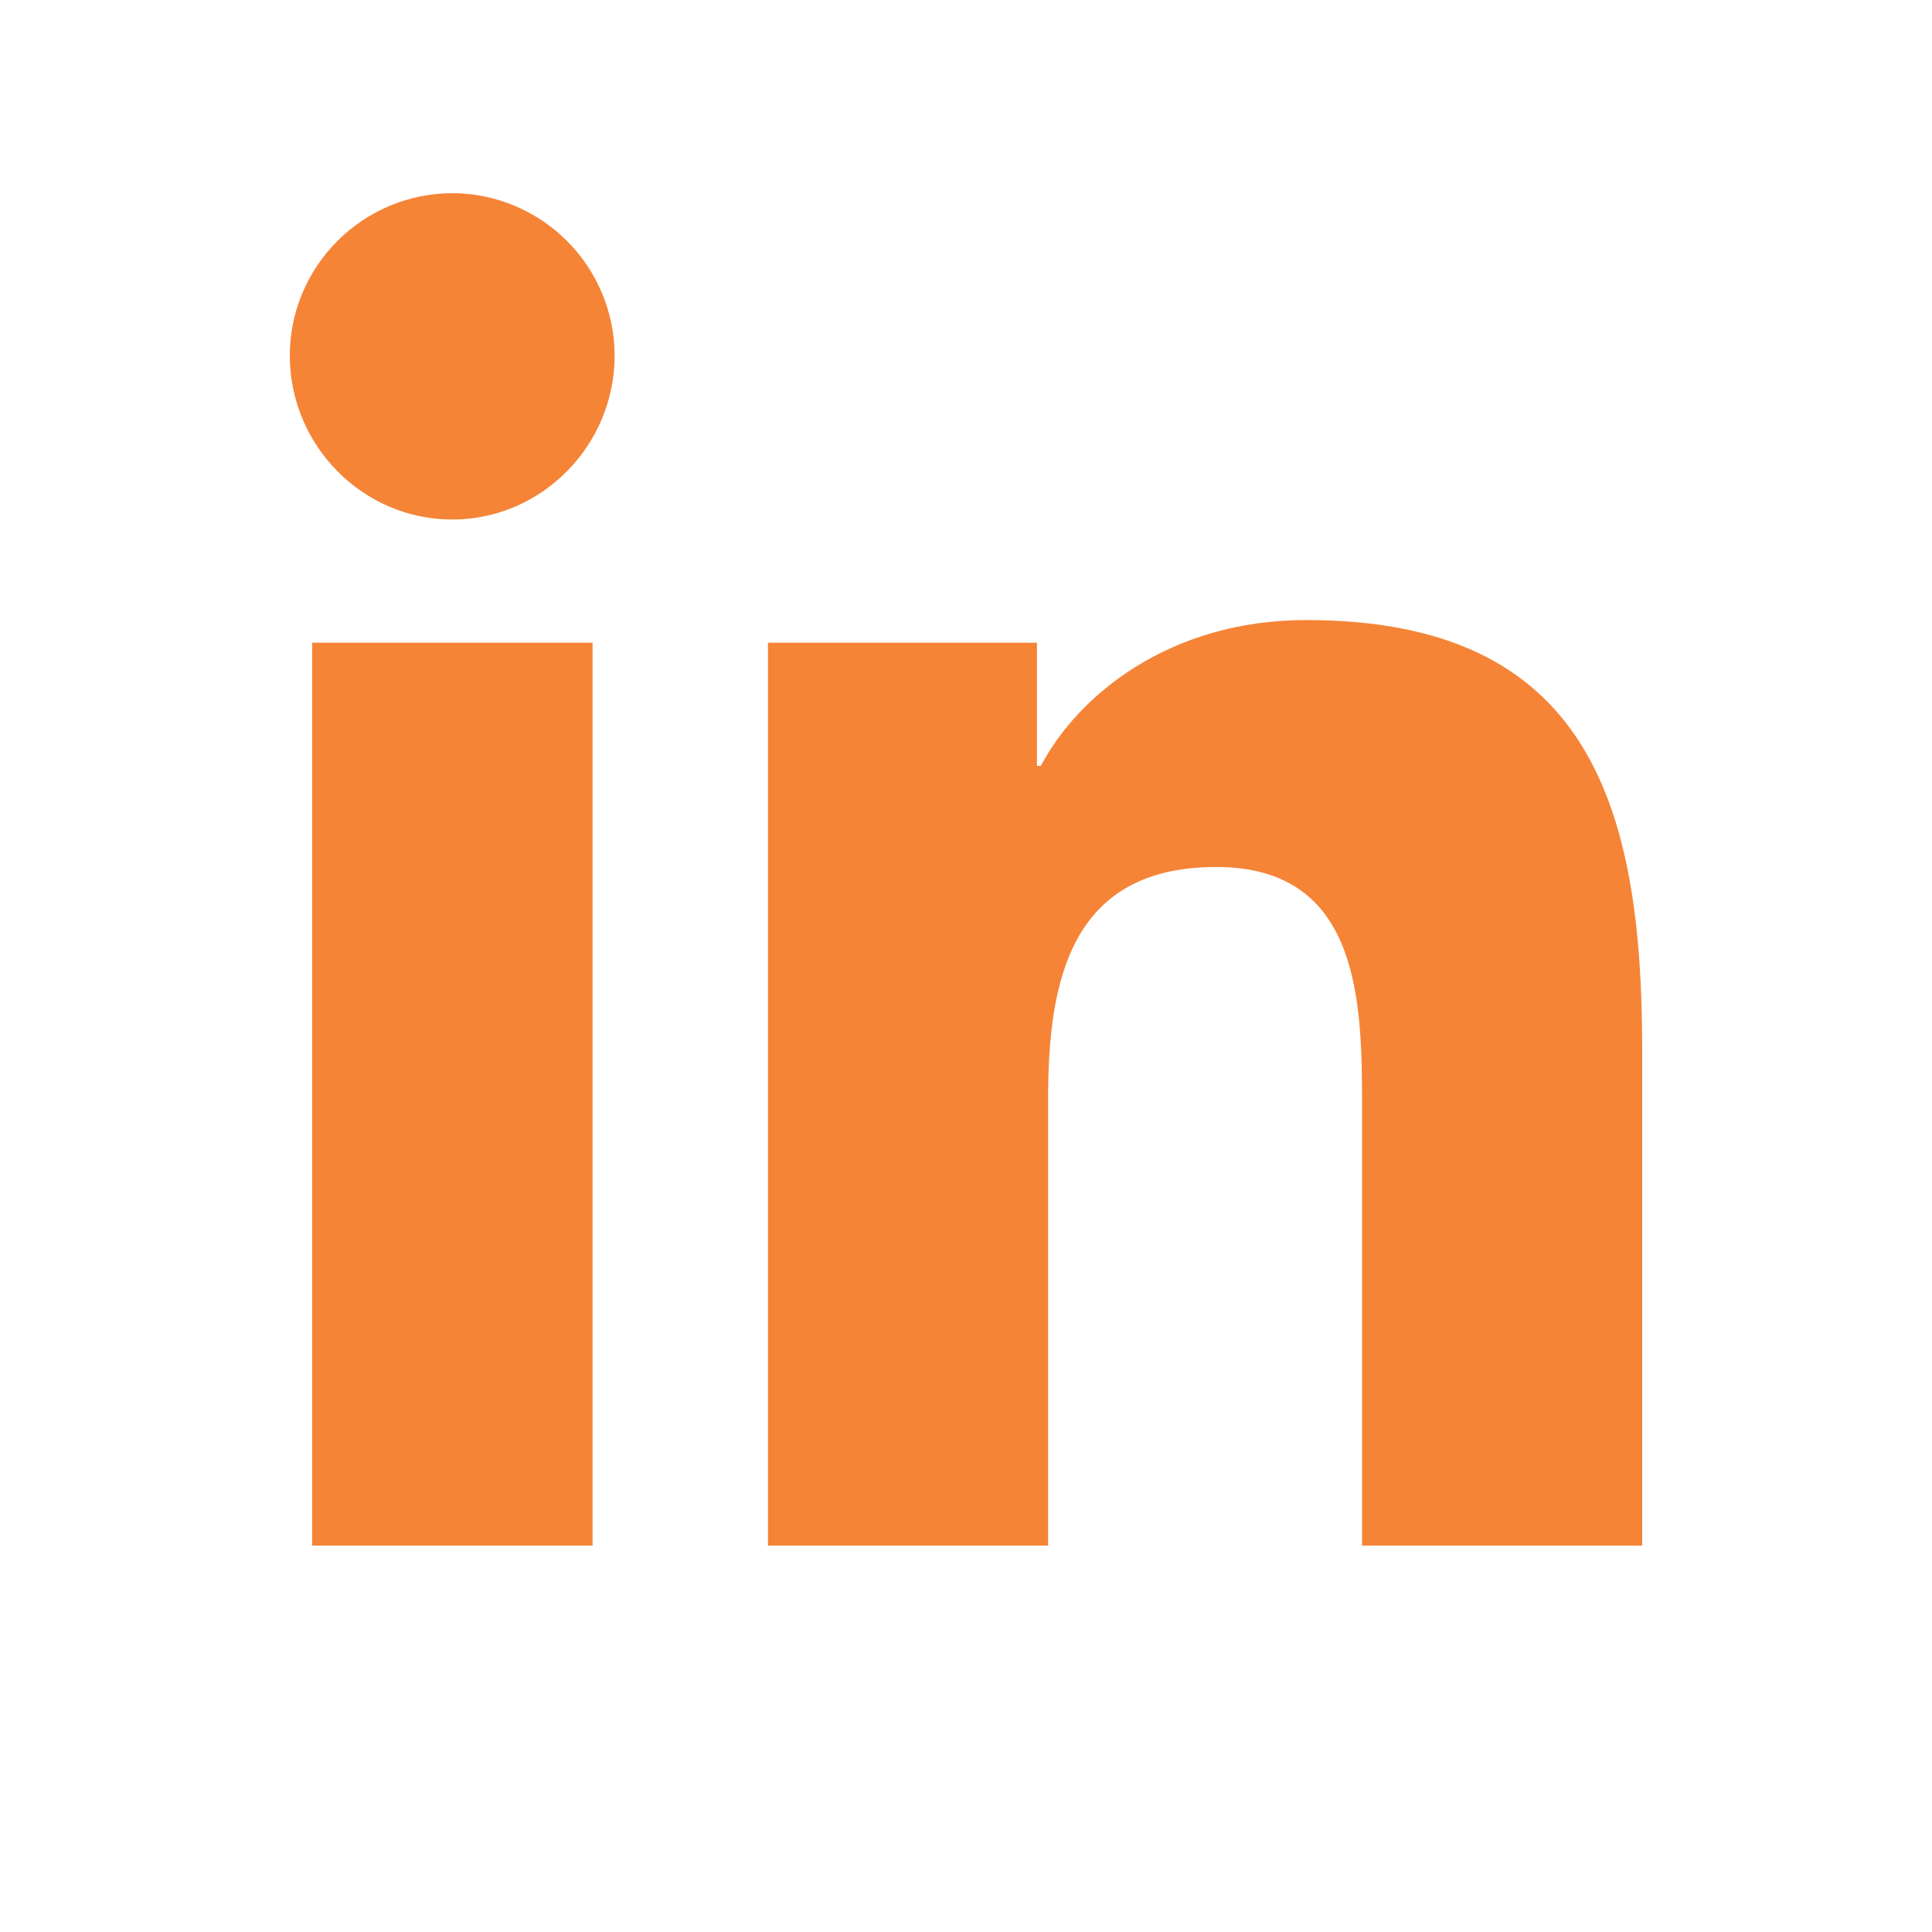
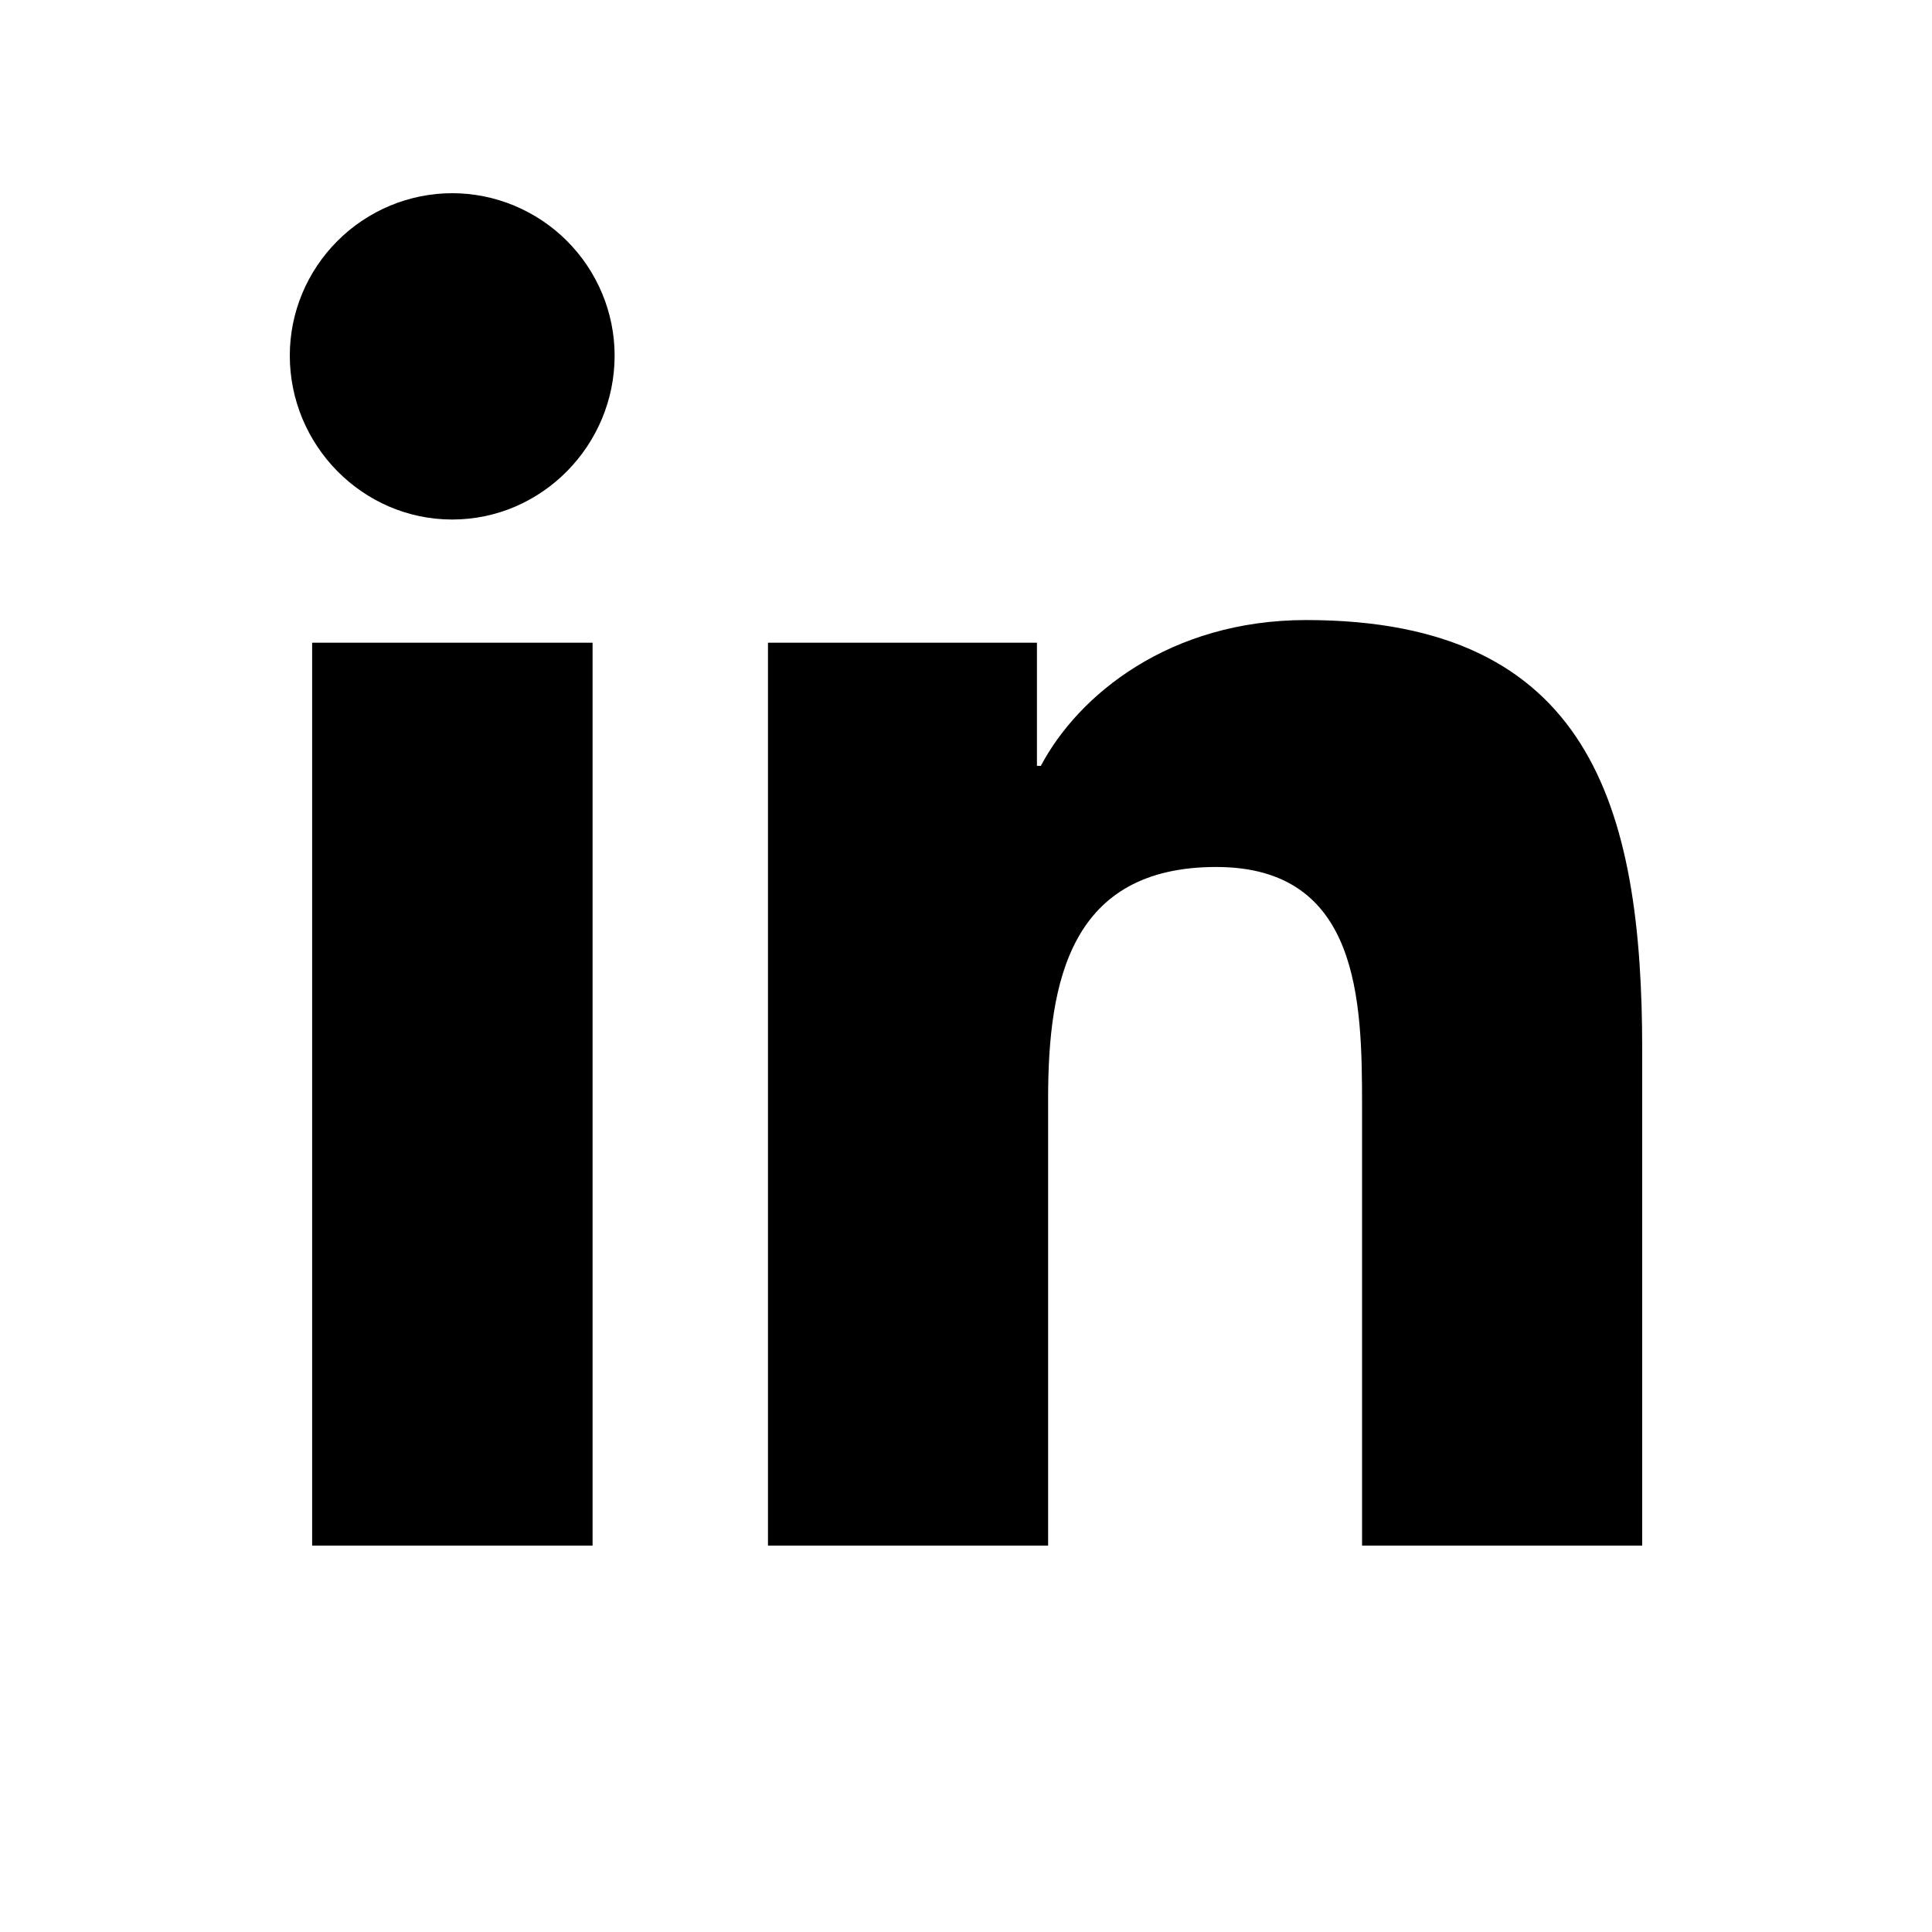
- <svg xmlns="http://www.w3.org/2000/svg" viewBox="0 0 640 640" fill="#F58437">
+ <svg xmlns="http://www.w3.org/2000/svg" viewBox="0 0 640 640" fill="#000">
  <path d="M196.3 512L103.4 512L103.4 212.9L196.3 212.9L196.3 512zM149.8 172.1C120.1 172.1 96 147.5 96 117.8C96 103.5 101.7 89.9 111.8 79.8C121.9 69.7 135.6 64 149.8 64C164 64 177.7 69.7 187.8 79.8C197.9 89.9 203.6 103.6 203.6 117.8C203.6 147.5 179.5 172.1 149.8 172.1zM543.9 512L451.2 512L451.2 366.4C451.2 331.7 450.5 287.2 402.9 287.2C354.6 287.2 347.2 324.9 347.2 363.9L347.2 512L254.4 512L254.4 212.9L343.5 212.9L343.5 253.7L344.8 253.7C357.2 230.2 387.5 205.4 432.7 205.4C526.7 205.4 544 267.3 544 347.7L544 512L543.9 512z" />
</svg>
